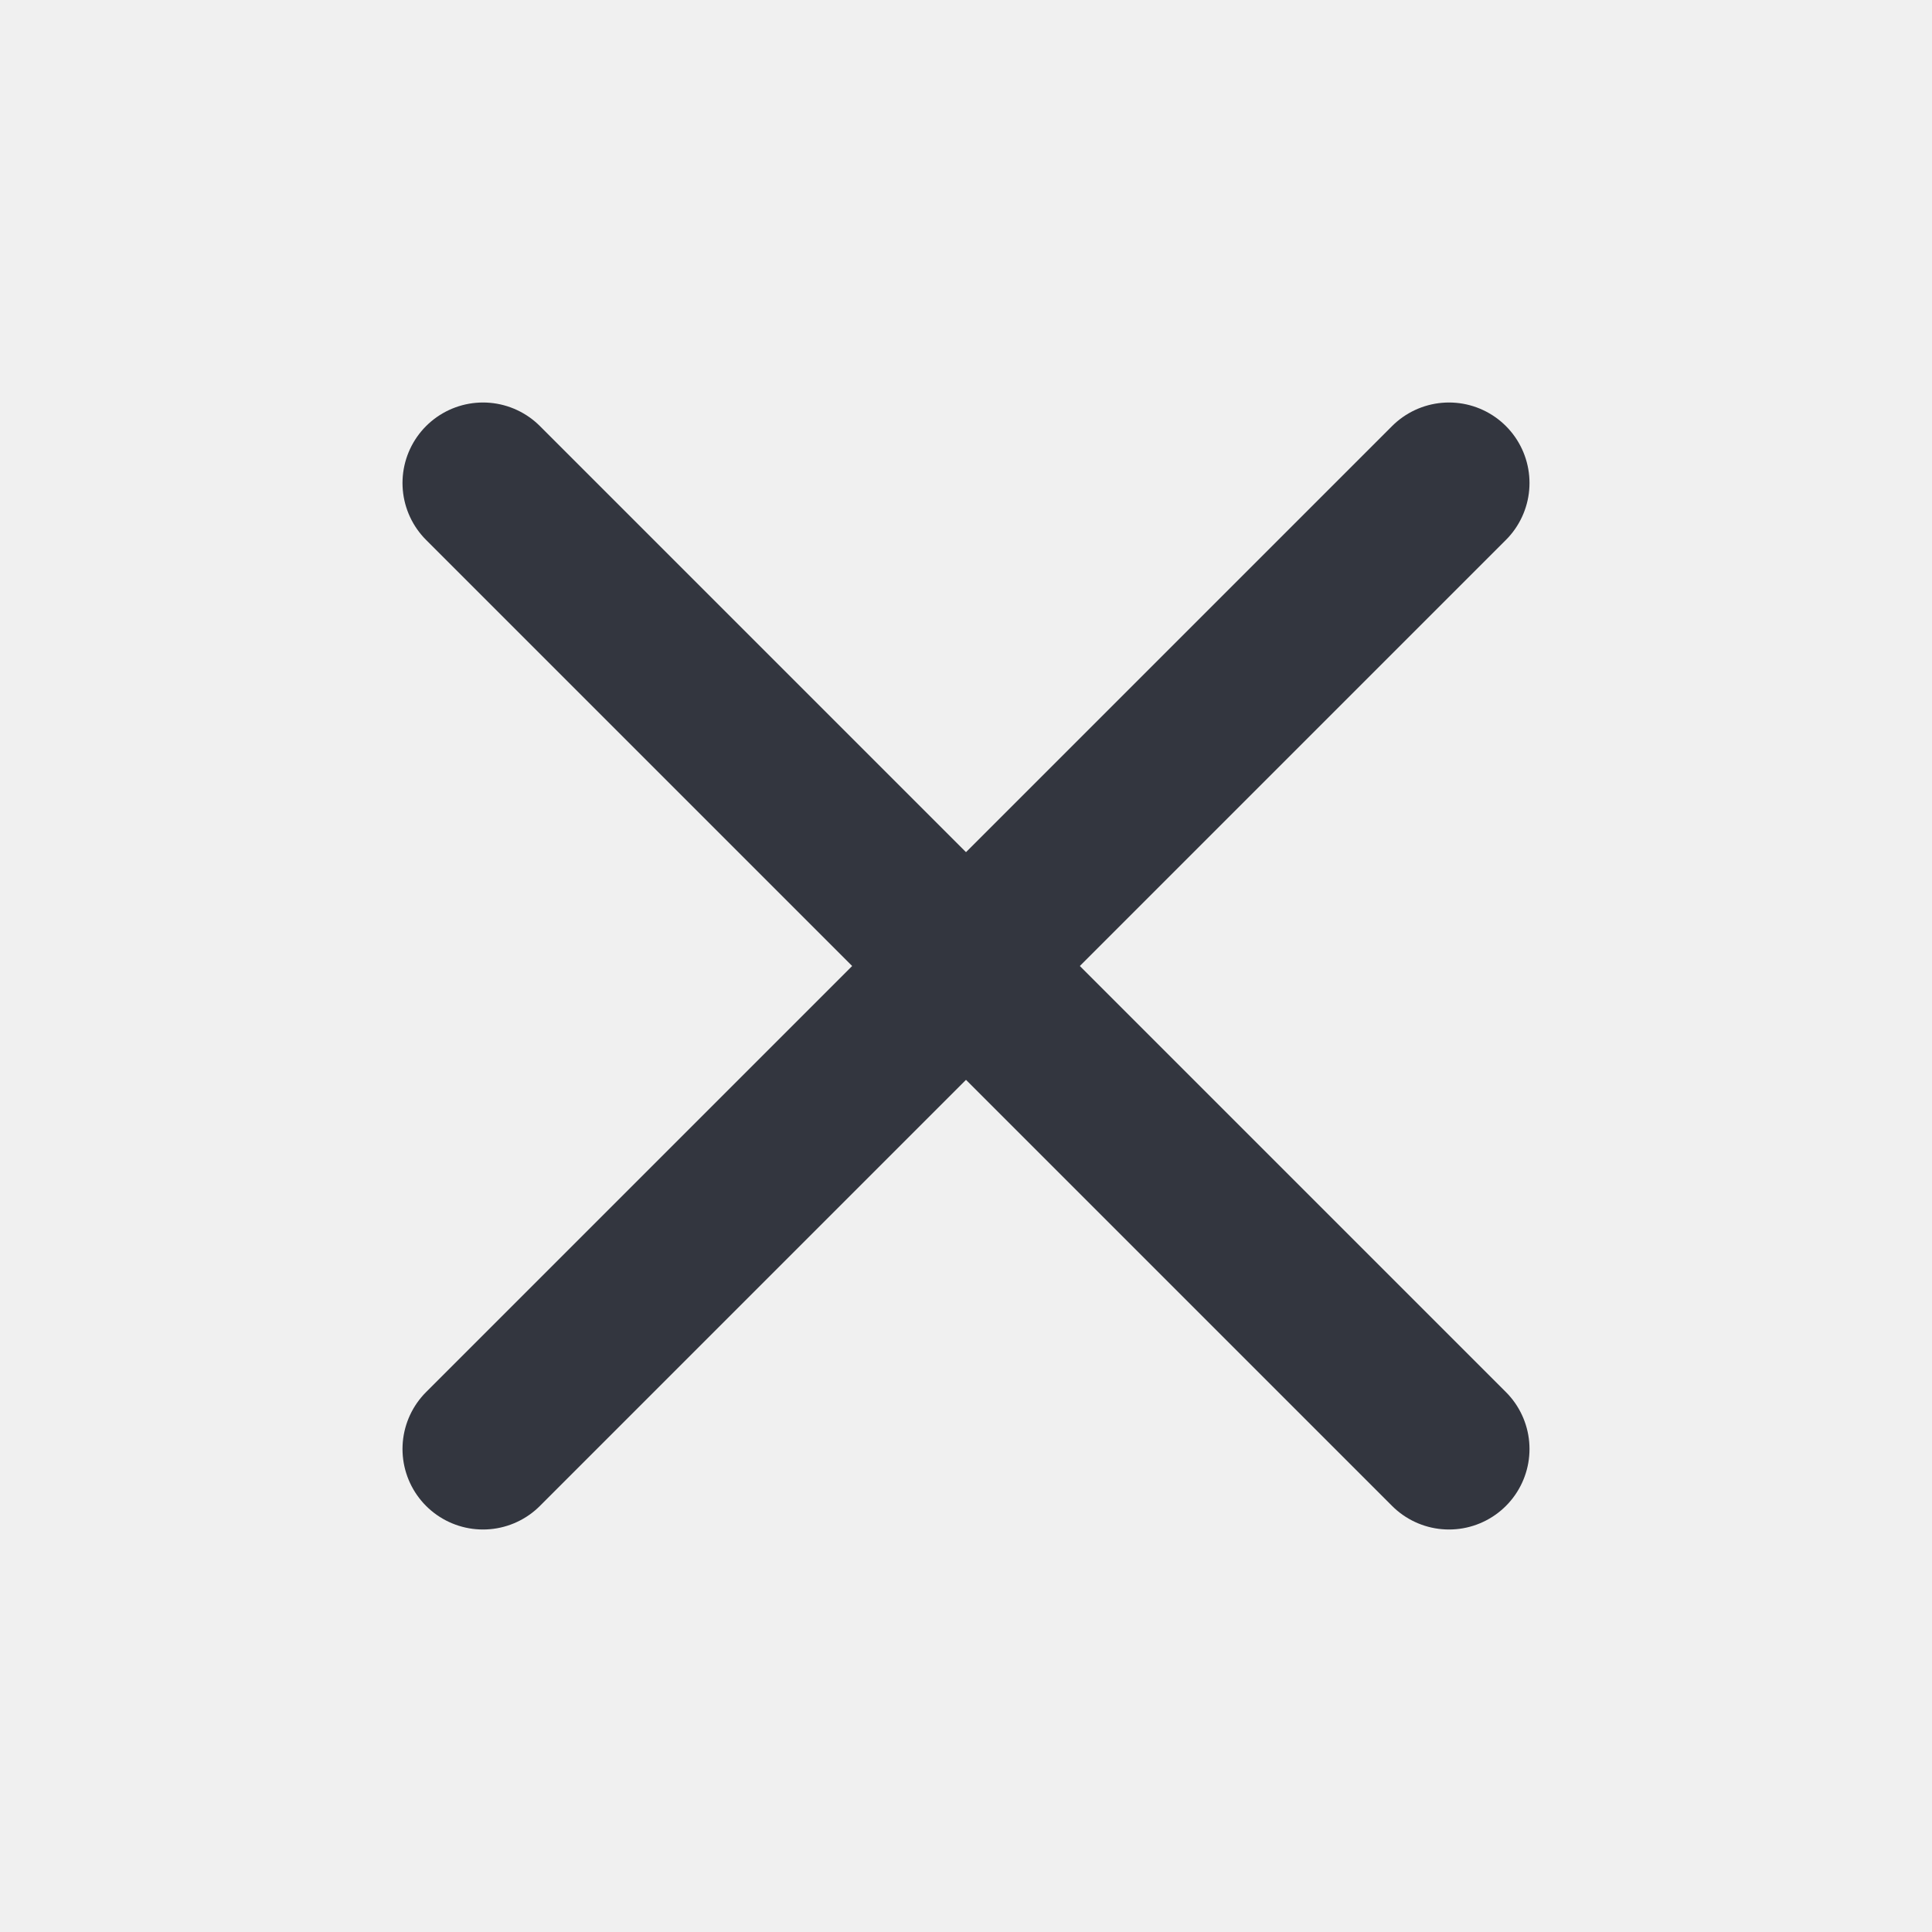
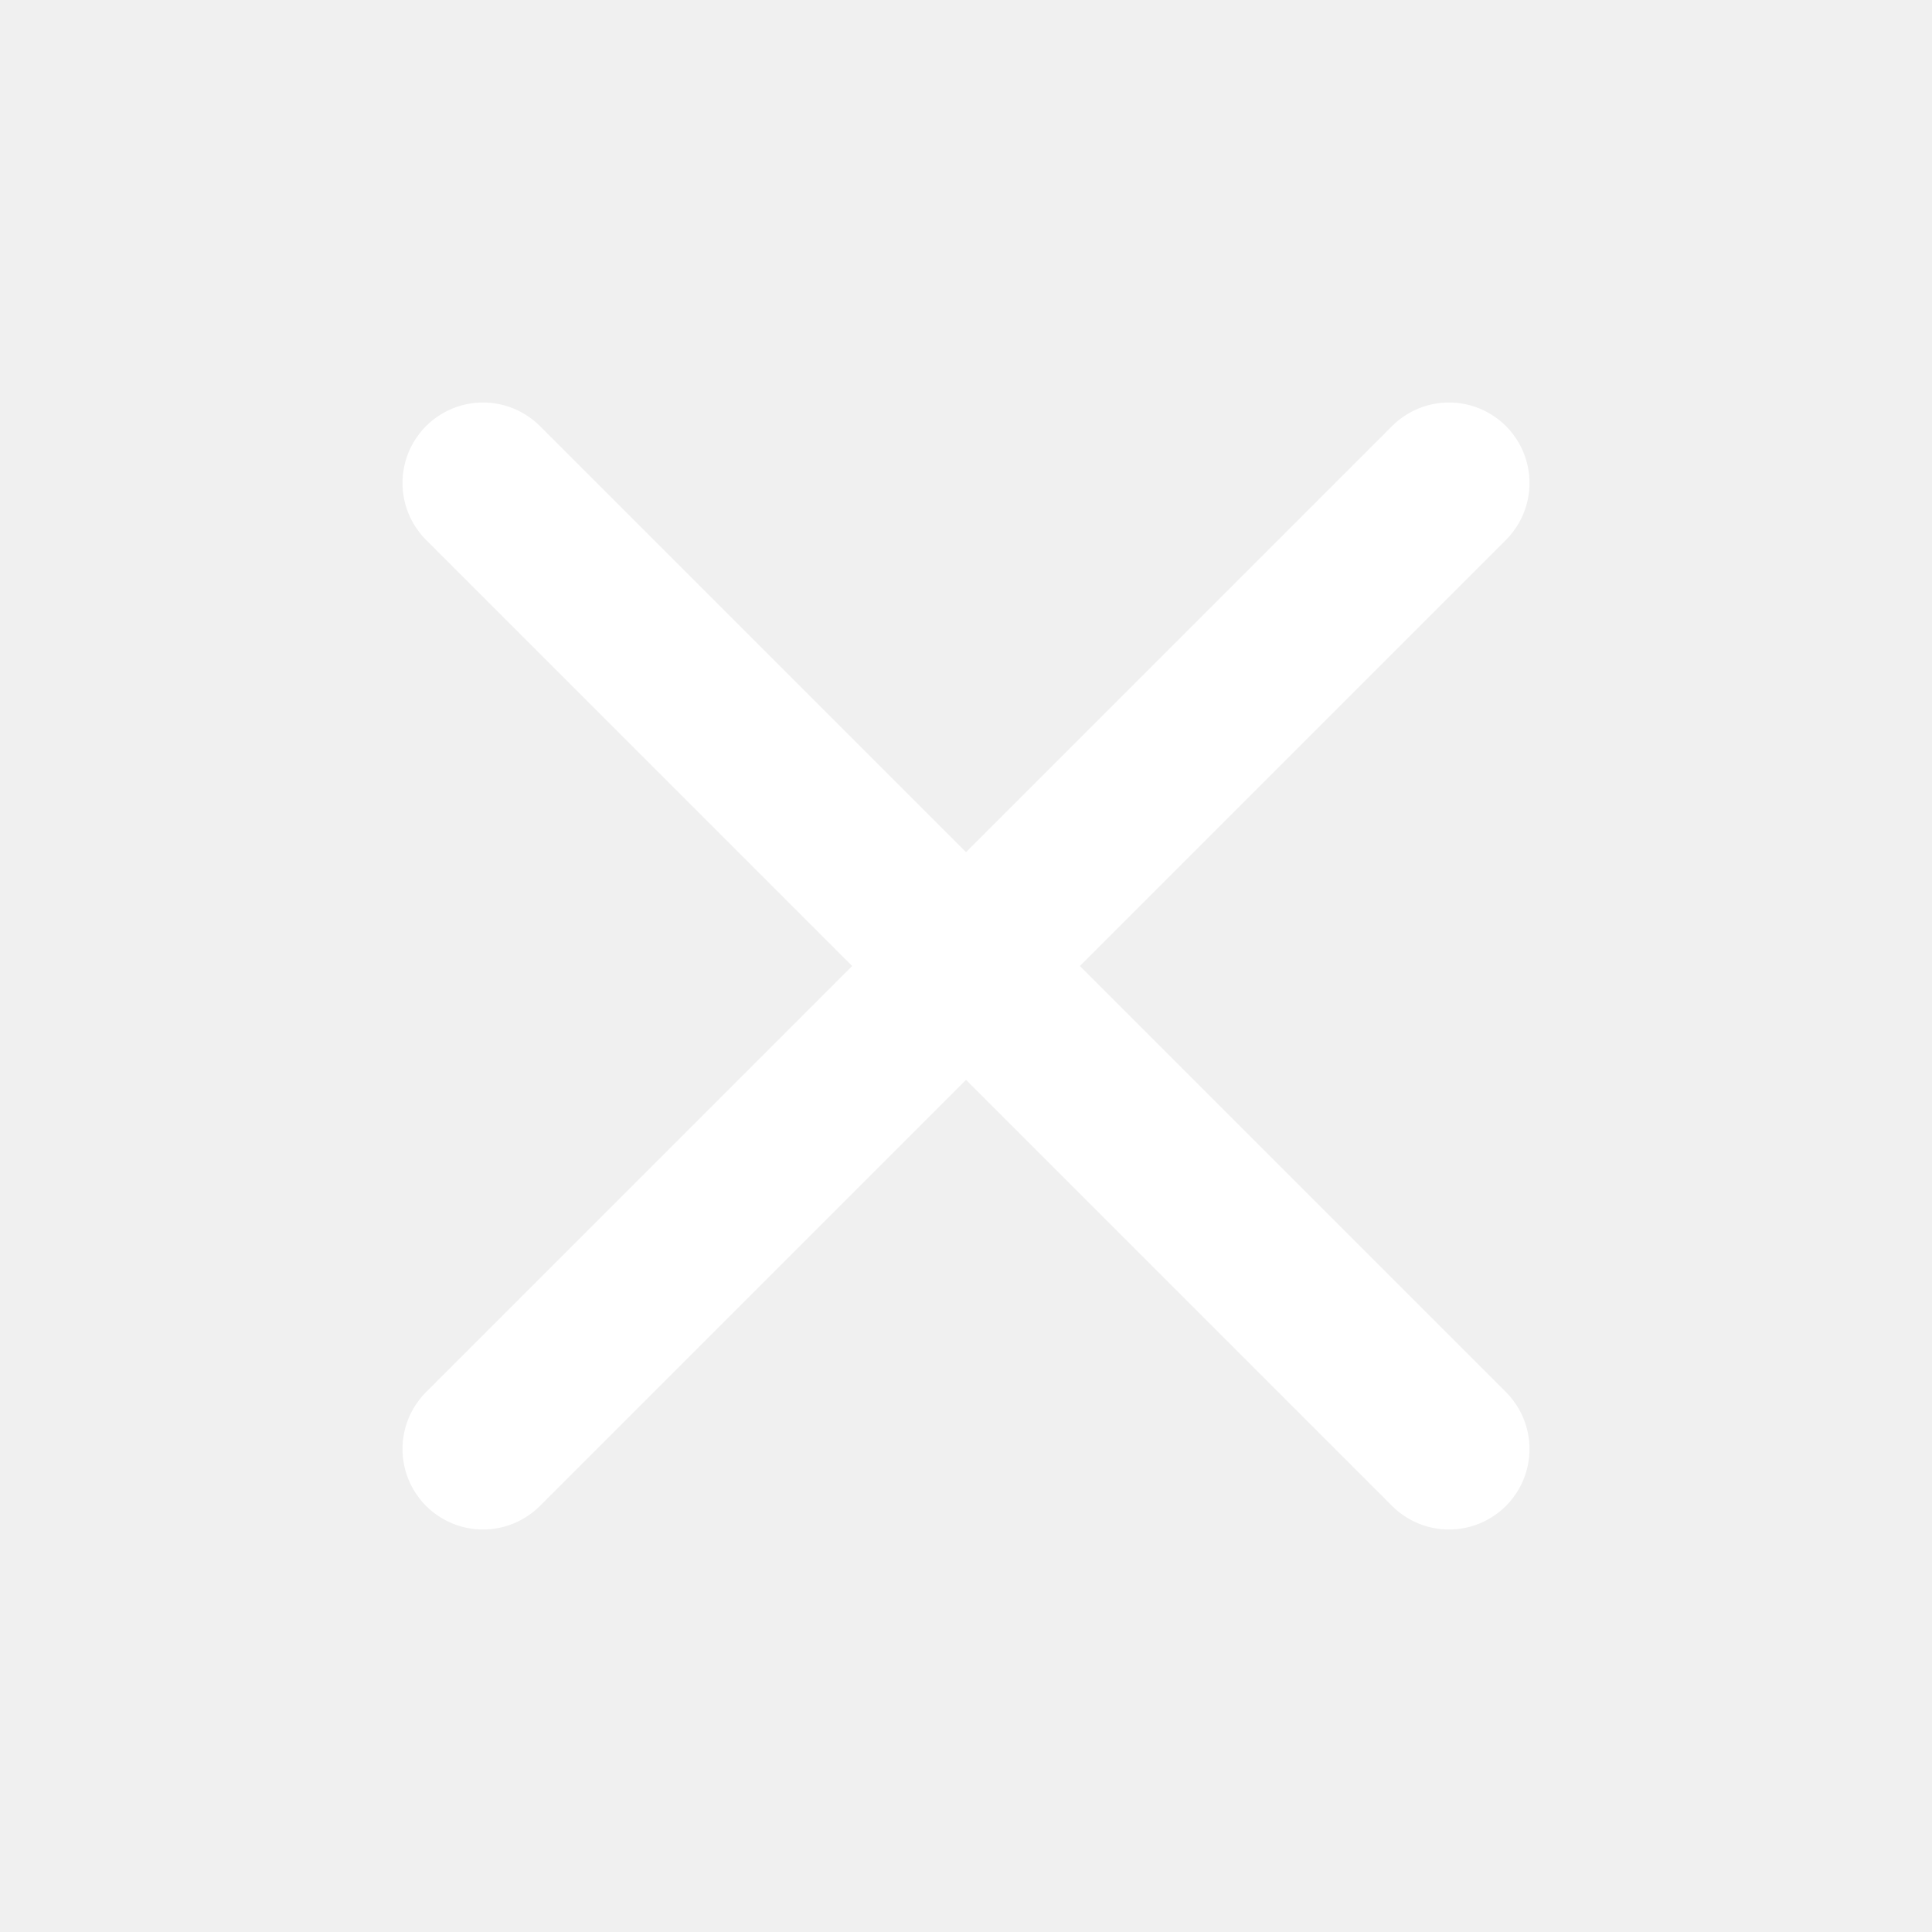
<svg xmlns="http://www.w3.org/2000/svg" width="24" height="24" viewBox="0 0 24 24" fill="none">
-   <path d="M18 6L6 18" stroke="#33363F" stroke-width="2" stroke-linecap="round" stroke-linejoin="round" />
-   <path d="M6 6L18 18" stroke="#33363F" stroke-width="2" stroke-linecap="round" stroke-linejoin="round" />
+   <path d="M18 6L6 18" stroke="#fff" stroke-width="2" stroke-linecap="round" stroke-linejoin="round" />
+   <path d="M6 6L18 18" stroke="#fff" stroke-width="2" stroke-linecap="round" stroke-linejoin="round" />
</svg>
